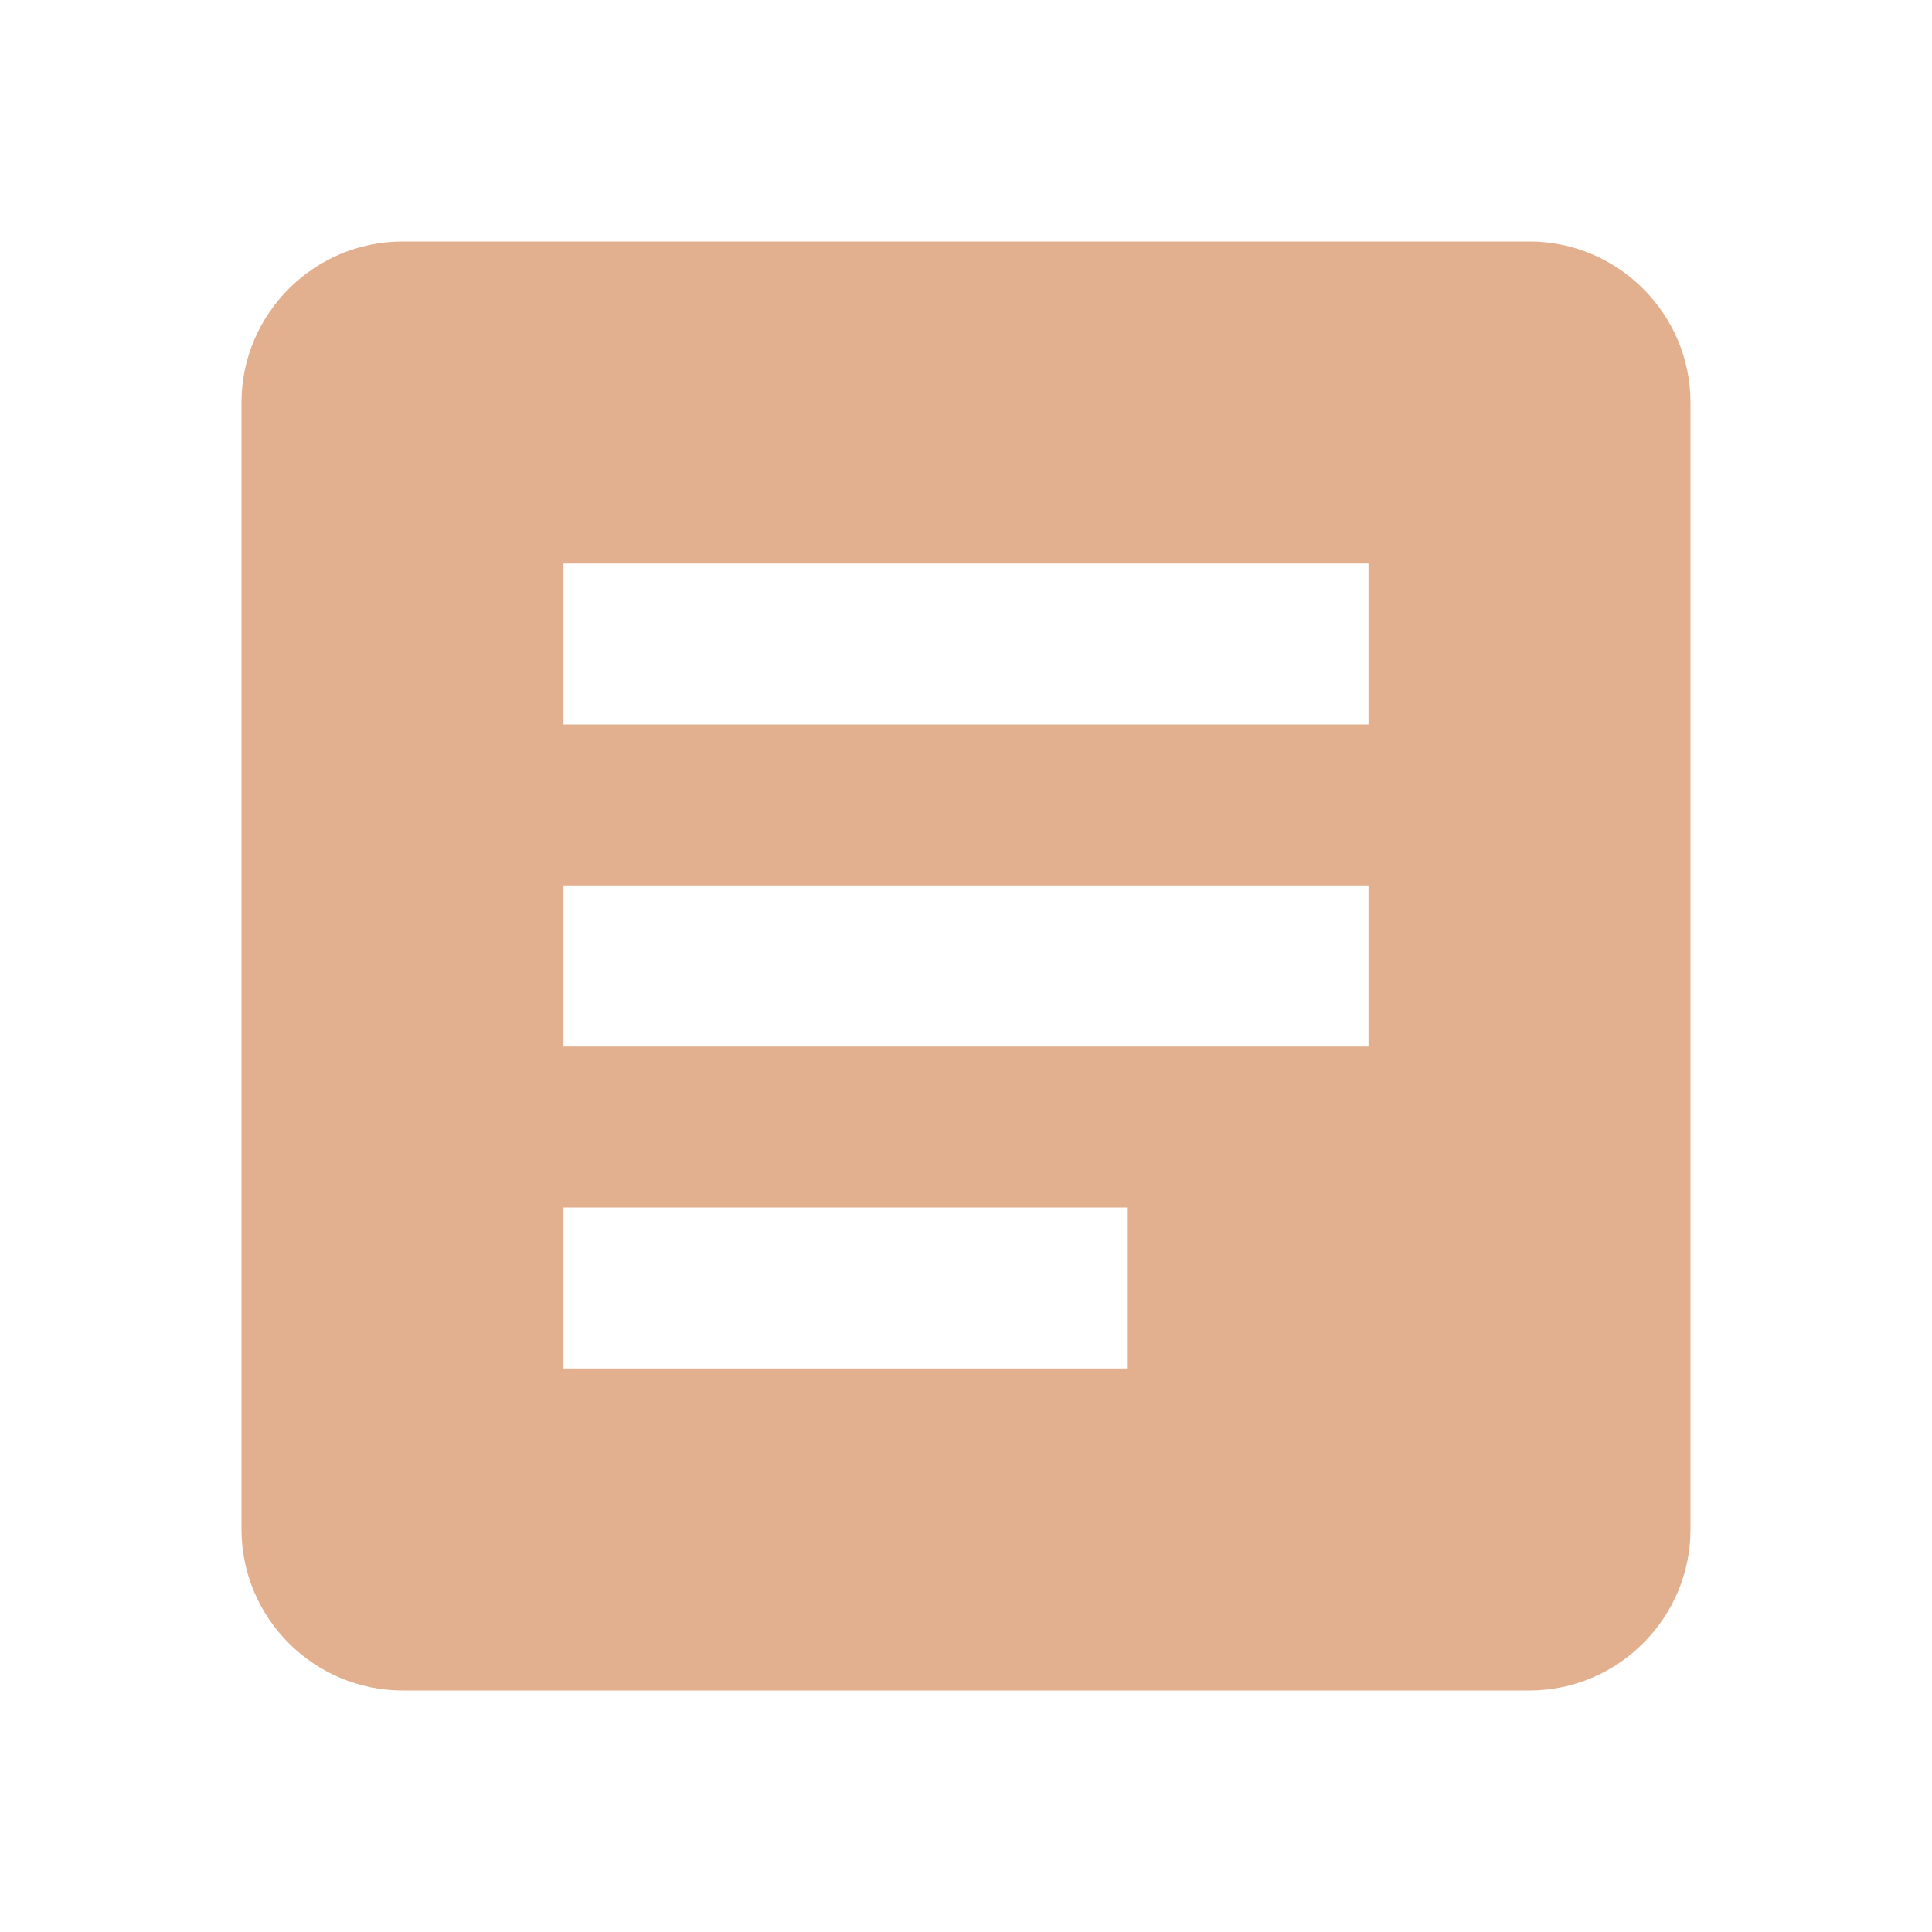
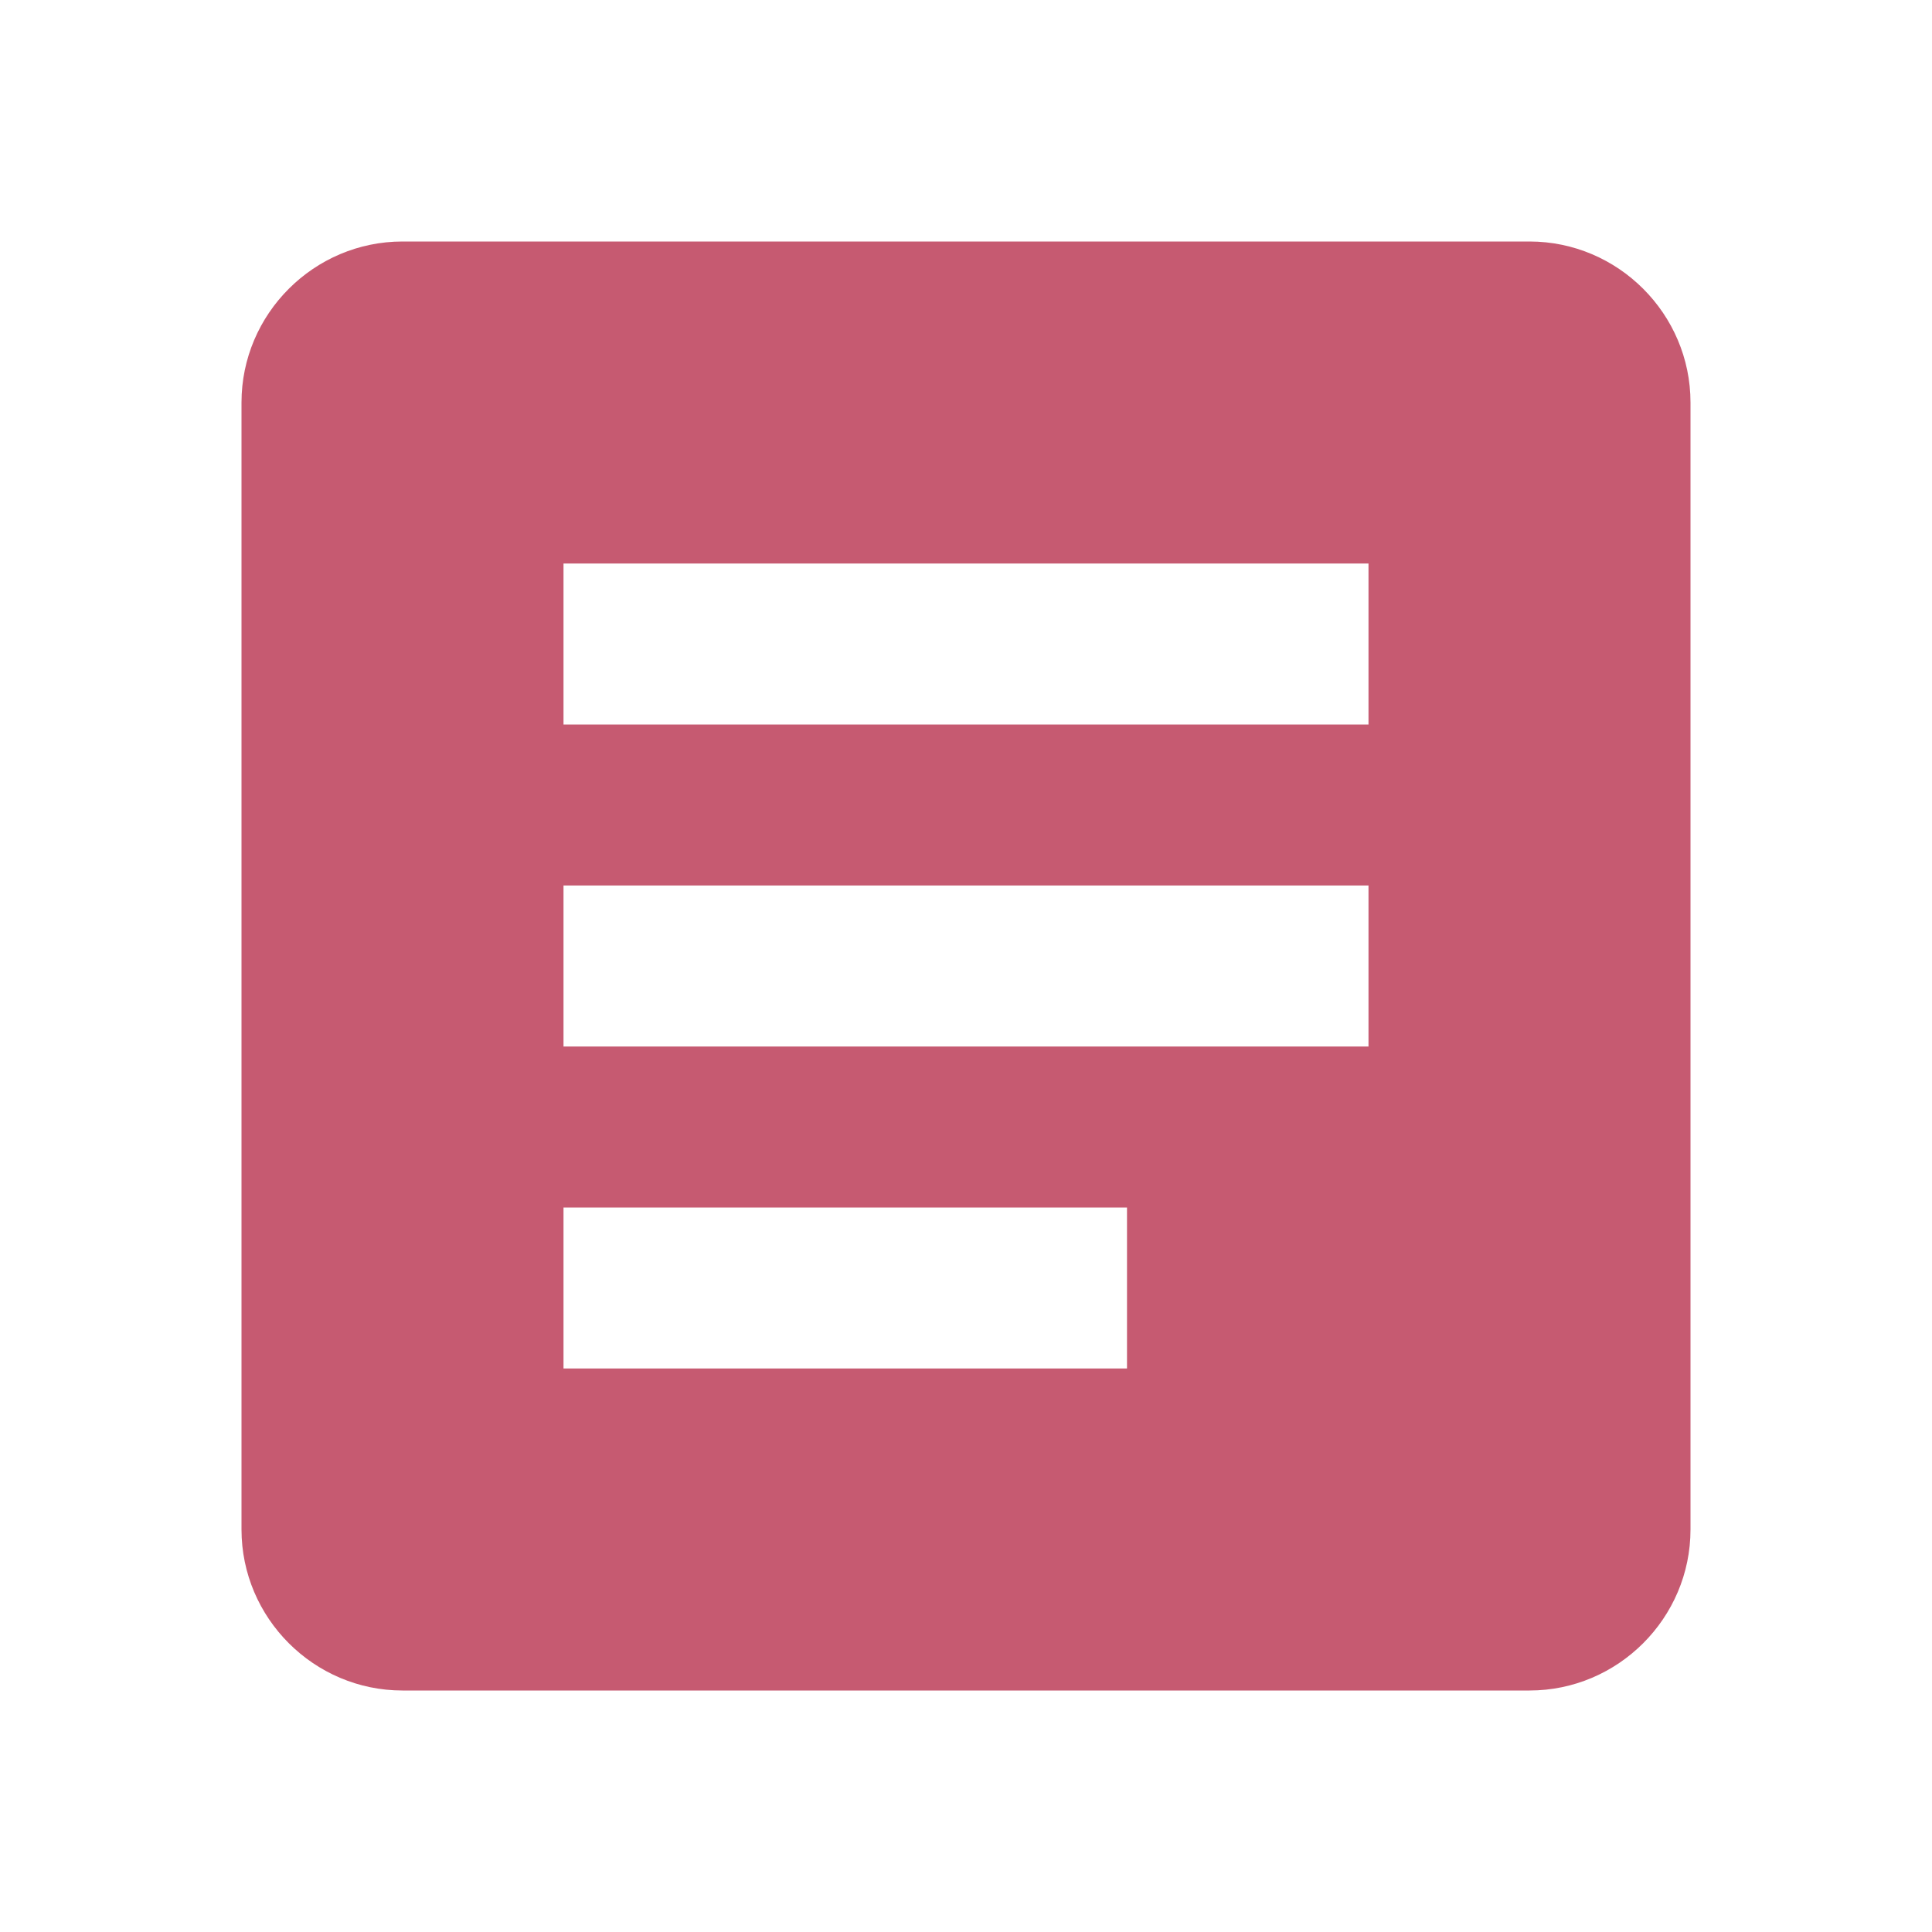
- <svg xmlns="http://www.w3.org/2000/svg" viewBox="0 0 24 24" fill="#E2B08E" width="32px" height="32px">
+ <svg xmlns="http://www.w3.org/2000/svg" viewBox="0 0 24 24" fill="#C65A71" width="32px" height="32px">
  <path d="M0 0h24v24H0z" fill="none" />
  <path d="M19 3H5c-1.1 0-2 .9-2 2v14c0 1.1.9 2 2 2h14c1.1 0 2-.9 2-2V5c0-1.1-.9-2-2-2zm-5 14H7v-2h7v2zm3-4H7v-2h10v2zm0-4H7V7h10v2z" />
</svg>
